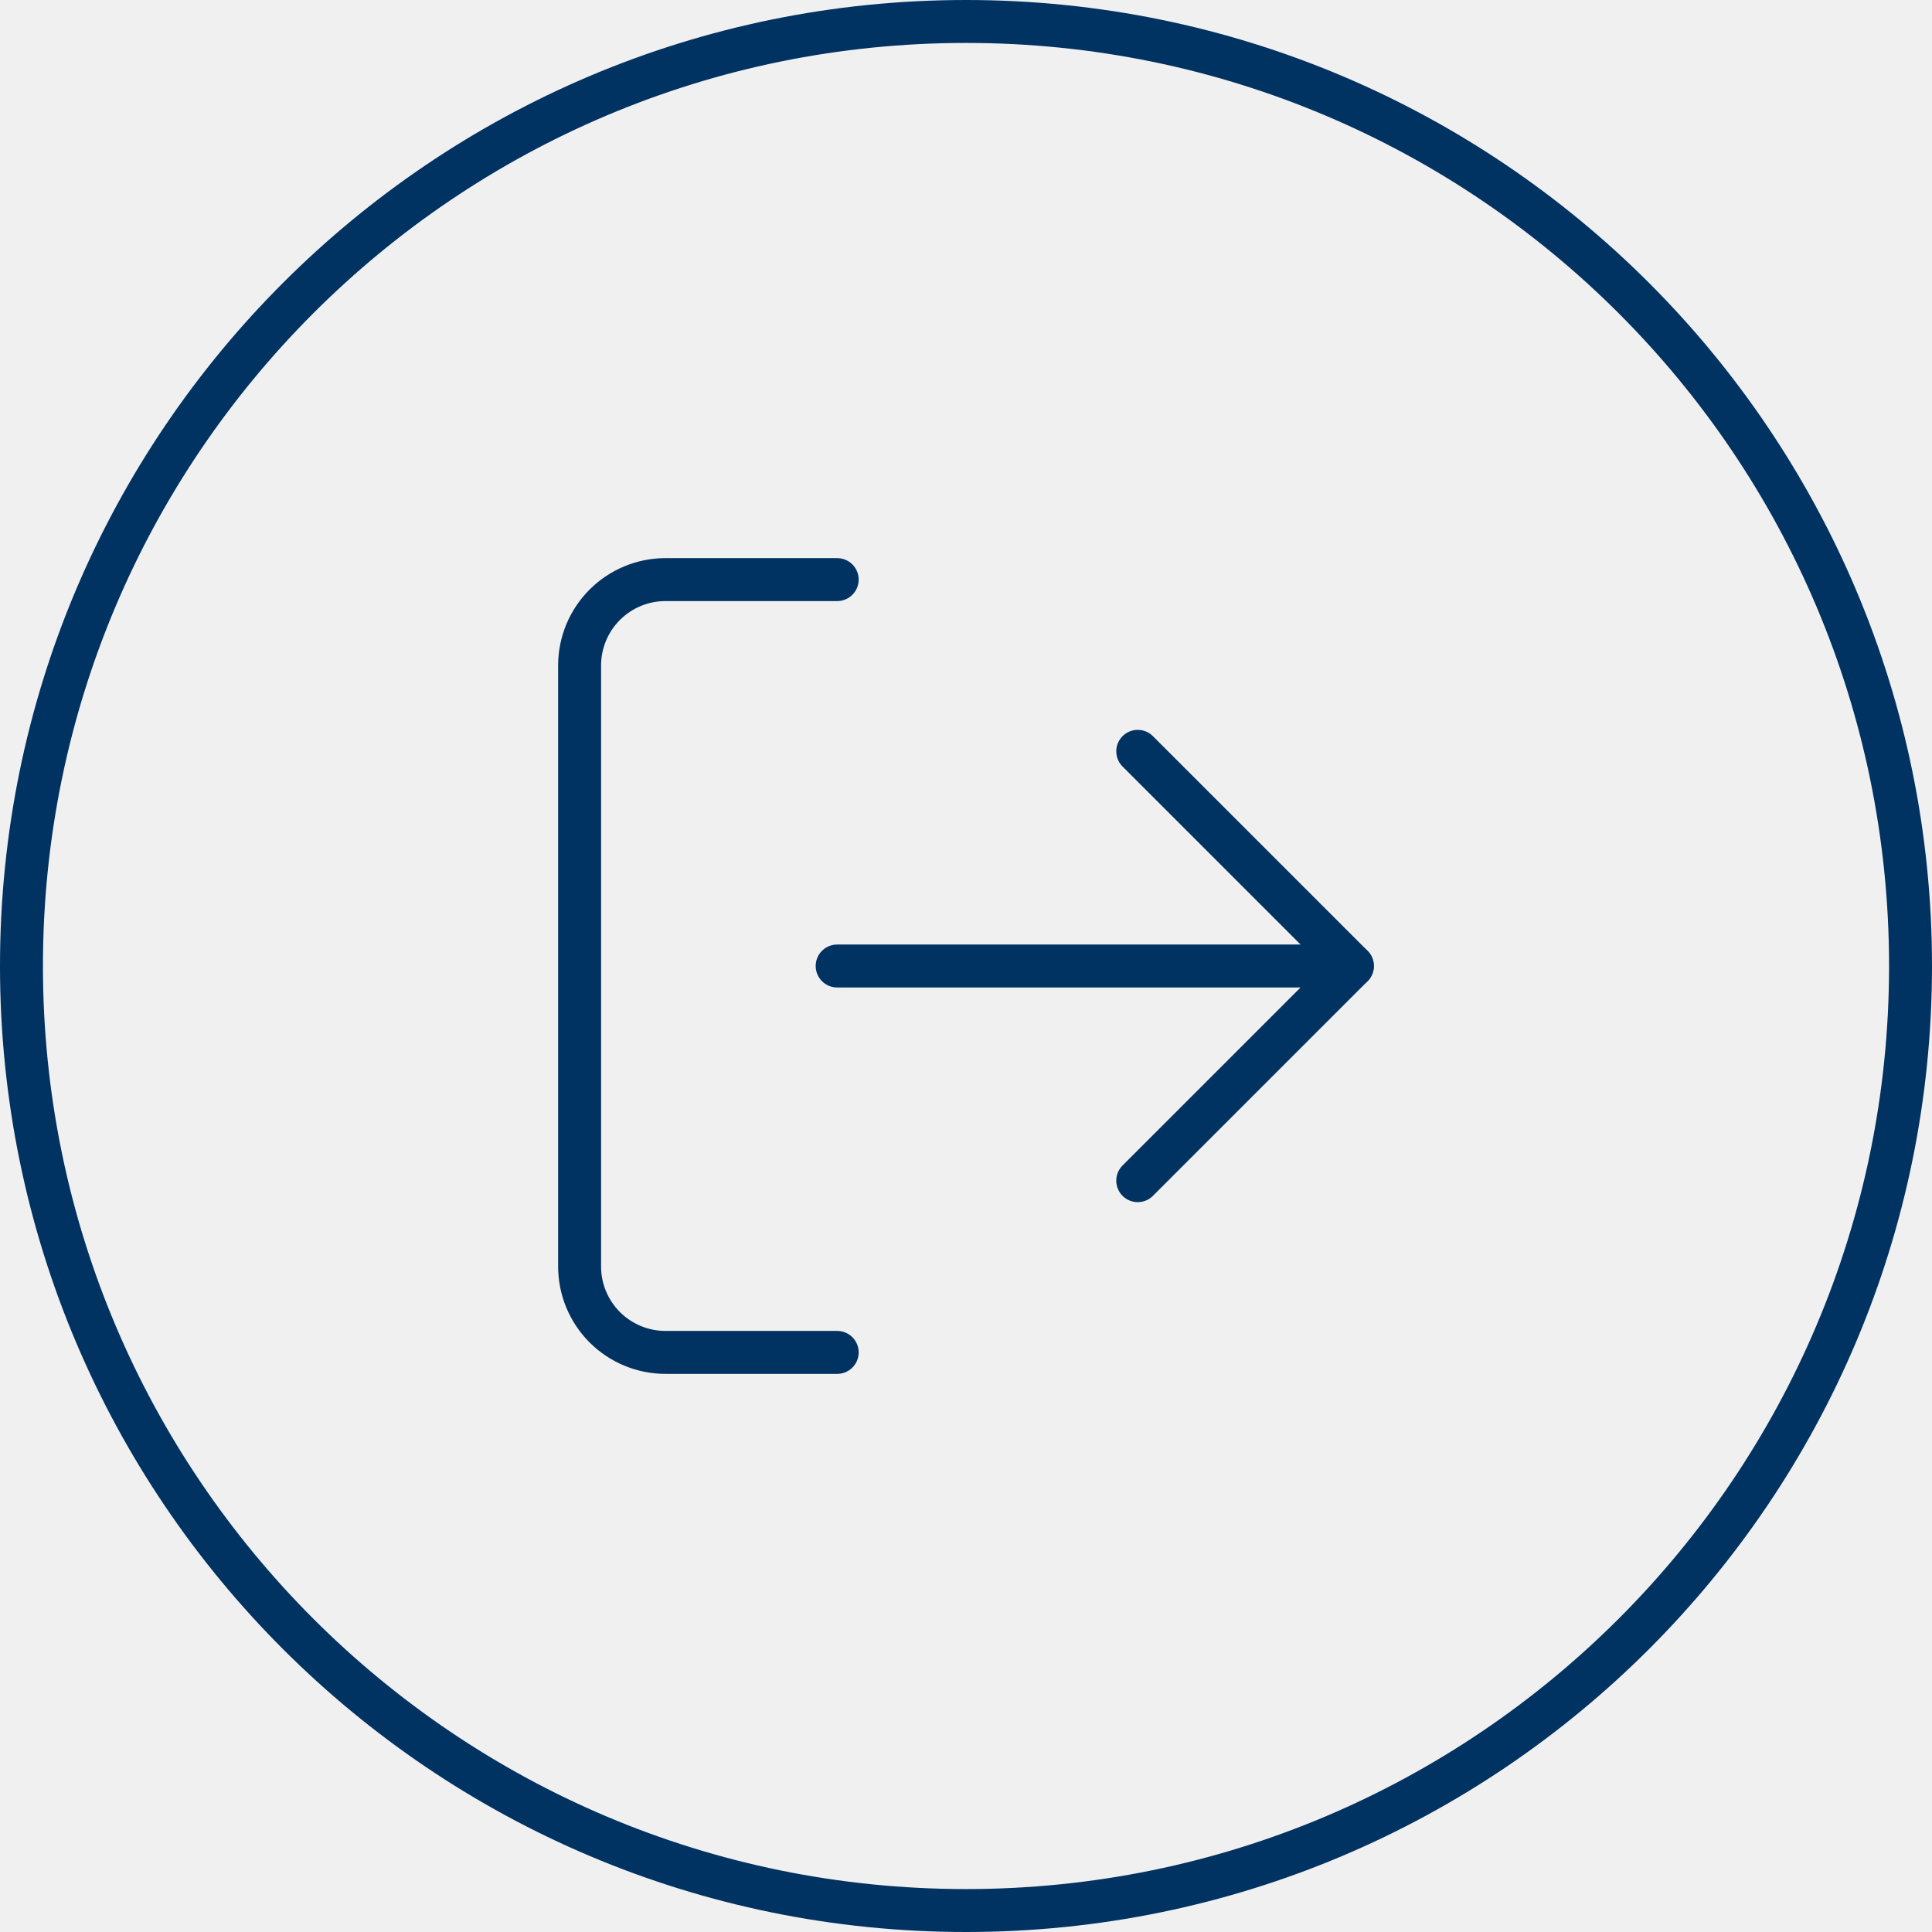
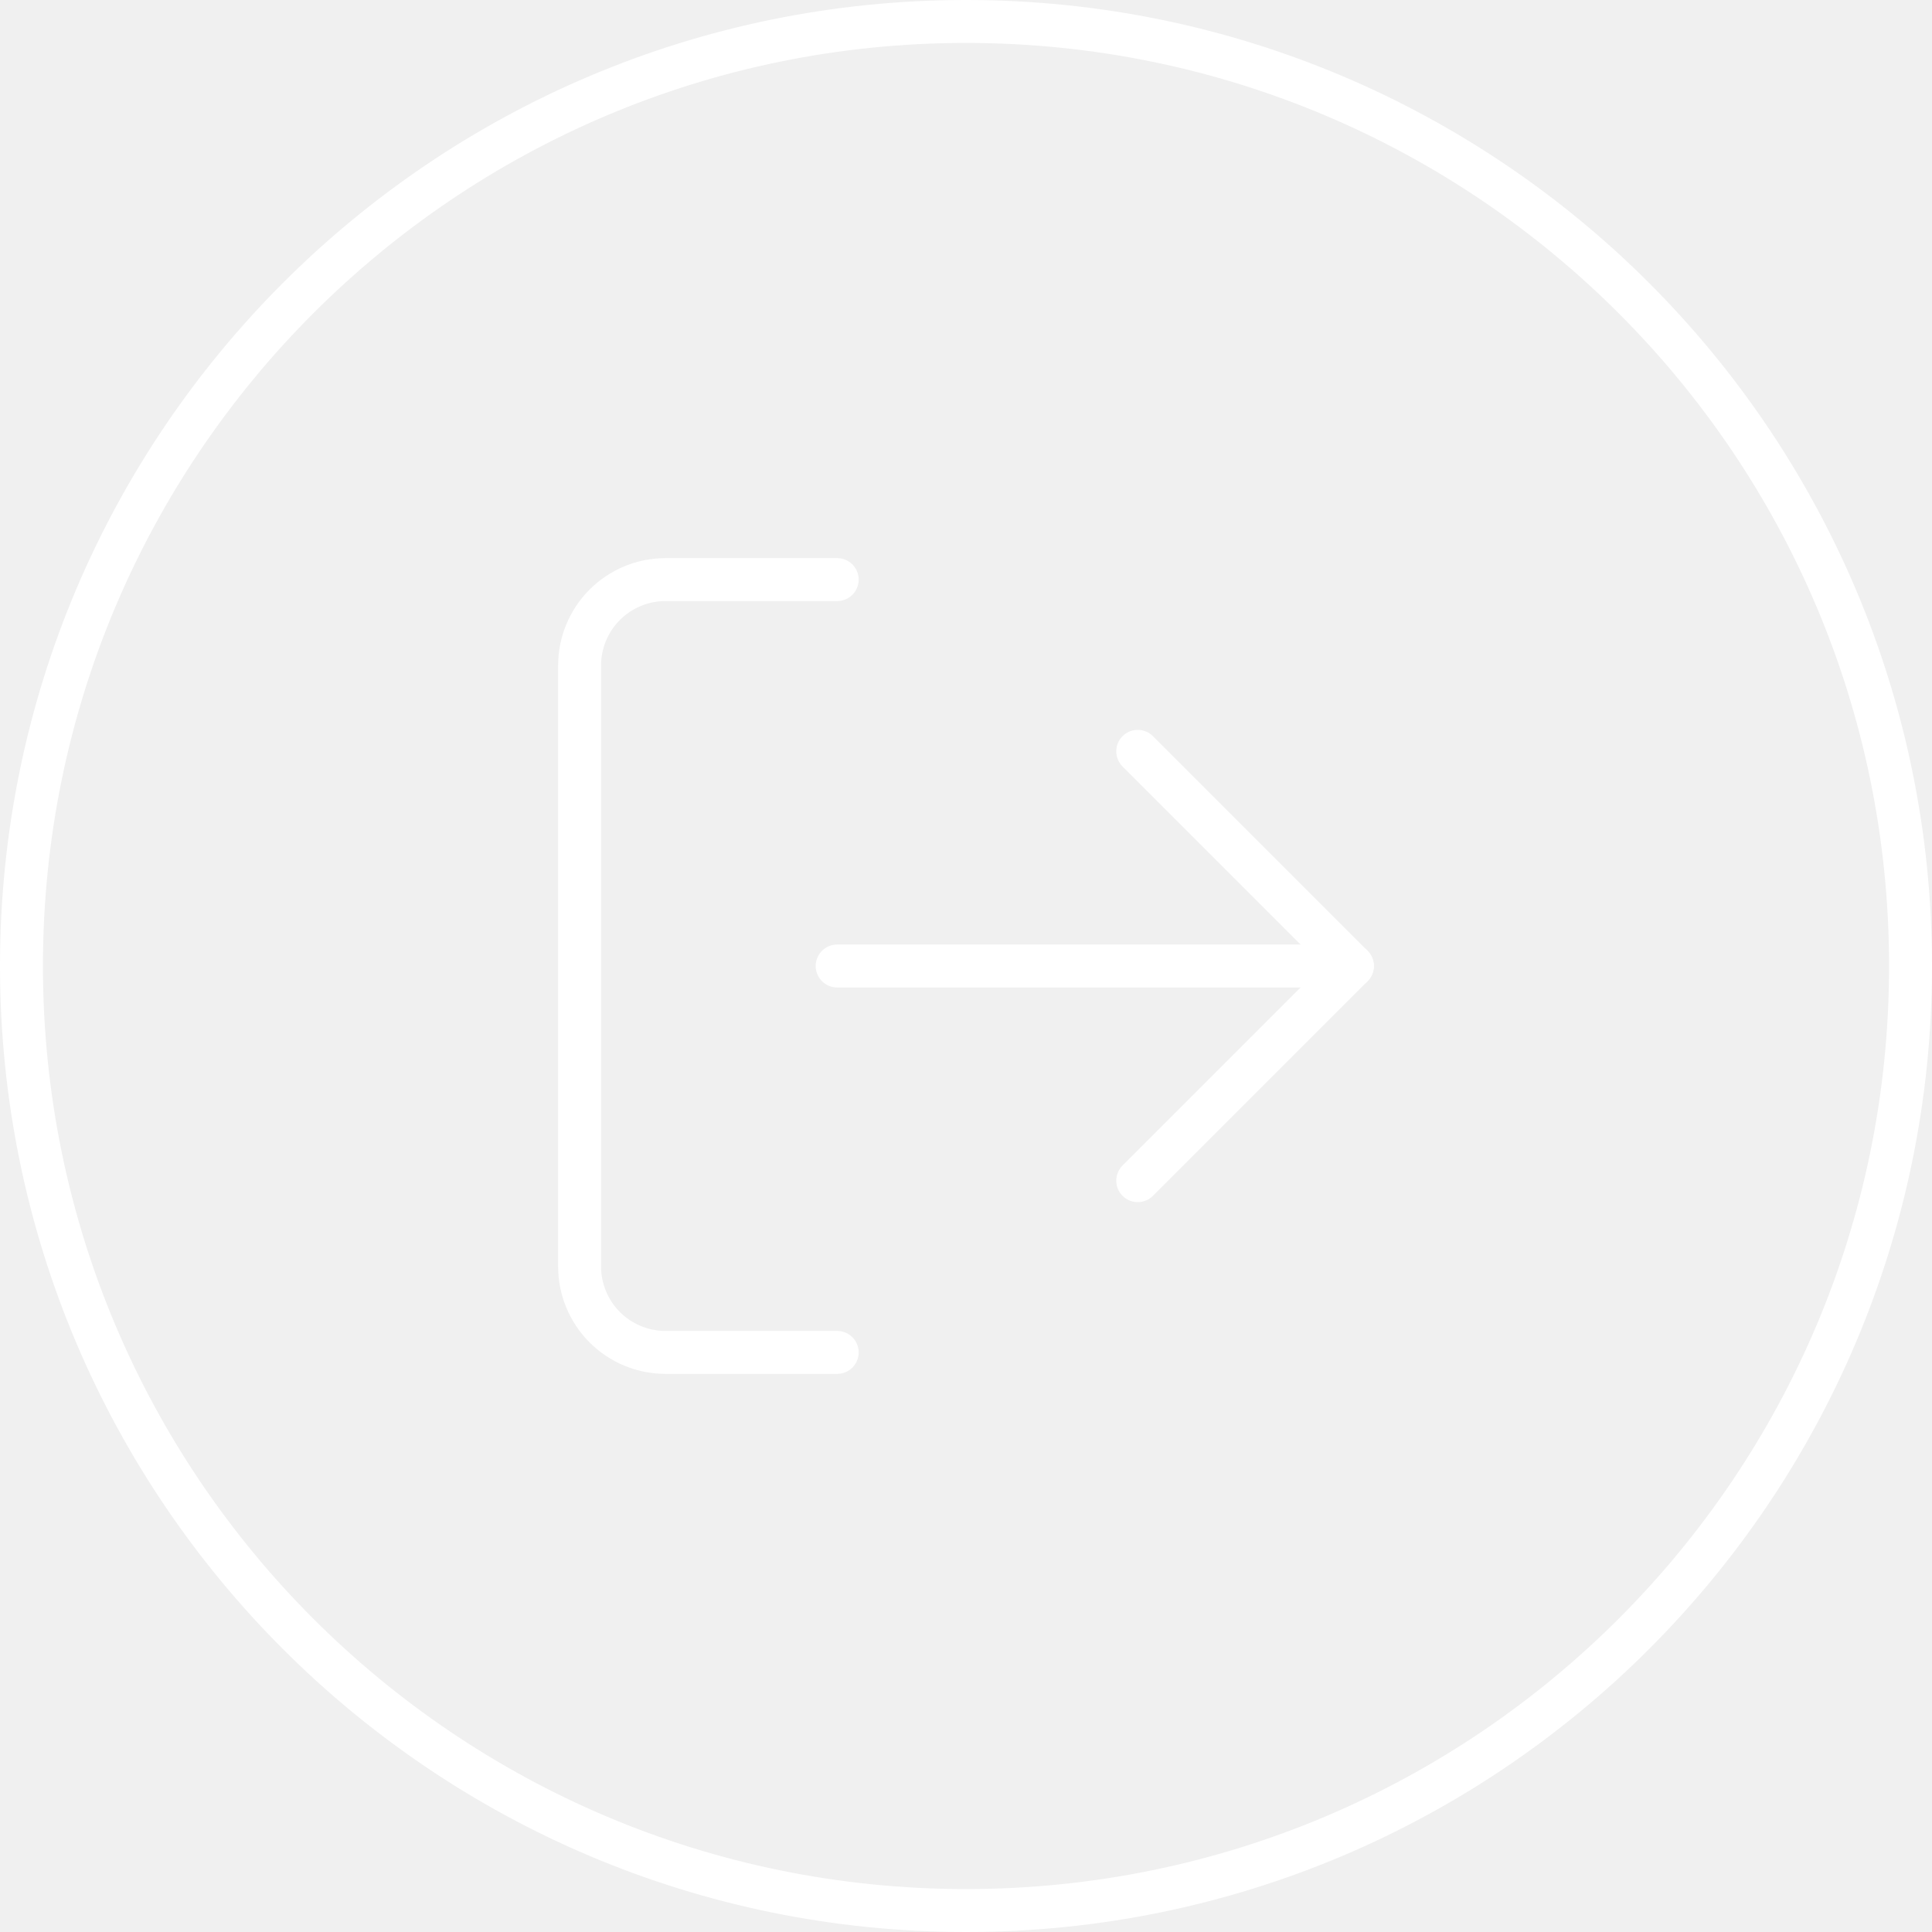
<svg xmlns="http://www.w3.org/2000/svg" width="45" height="45" viewBox="0 0 45 45" fill="none">
-   <circle cx="22.5" cy="22.5" r="22" stroke="#003262" />
-   <path d="M19.5 31.5H15.5C14.97 31.5 14.461 31.289 14.086 30.914C13.711 30.539 13.5 30.03 13.5 29.5L13.5 15.5C13.5 14.97 13.711 14.461 14.086 14.086C14.461 13.711 14.97 13.5 15.5 13.5H19.5" stroke="#003262" stroke-linecap="round" stroke-linejoin="round" />
-   <path d="M26.5 27.5L31.5 22.5L26.5 17.5" stroke="#003262" stroke-linecap="round" stroke-linejoin="round" />
-   <path d="M31.499 22.5H19.499" stroke="#003262" stroke-linecap="round" stroke-linejoin="round" />
+   <circle cx="22.5" cy="22.5" r="22" stroke="#ffffff" />
+   <path d="M19.5 31.5H15.5C14.97 31.5 14.461 31.289 14.086 30.914C13.711 30.539 13.5 30.03 13.5 29.5L13.5 15.5C13.5 14.97 13.711 14.461 14.086 14.086C14.461 13.711 14.97 13.5 15.5 13.5H19.5" stroke="#ffffff" stroke-linecap="round" stroke-linejoin="round" />
+   <path d="M26.5 27.5L31.5 22.5L26.5 17.5" stroke="#ffffff" stroke-linecap="round" stroke-linejoin="round" />
+   <path d="M31.499 22.5H19.499" stroke="#ffffff" stroke-linecap="round" stroke-linejoin="round" />
</svg>
